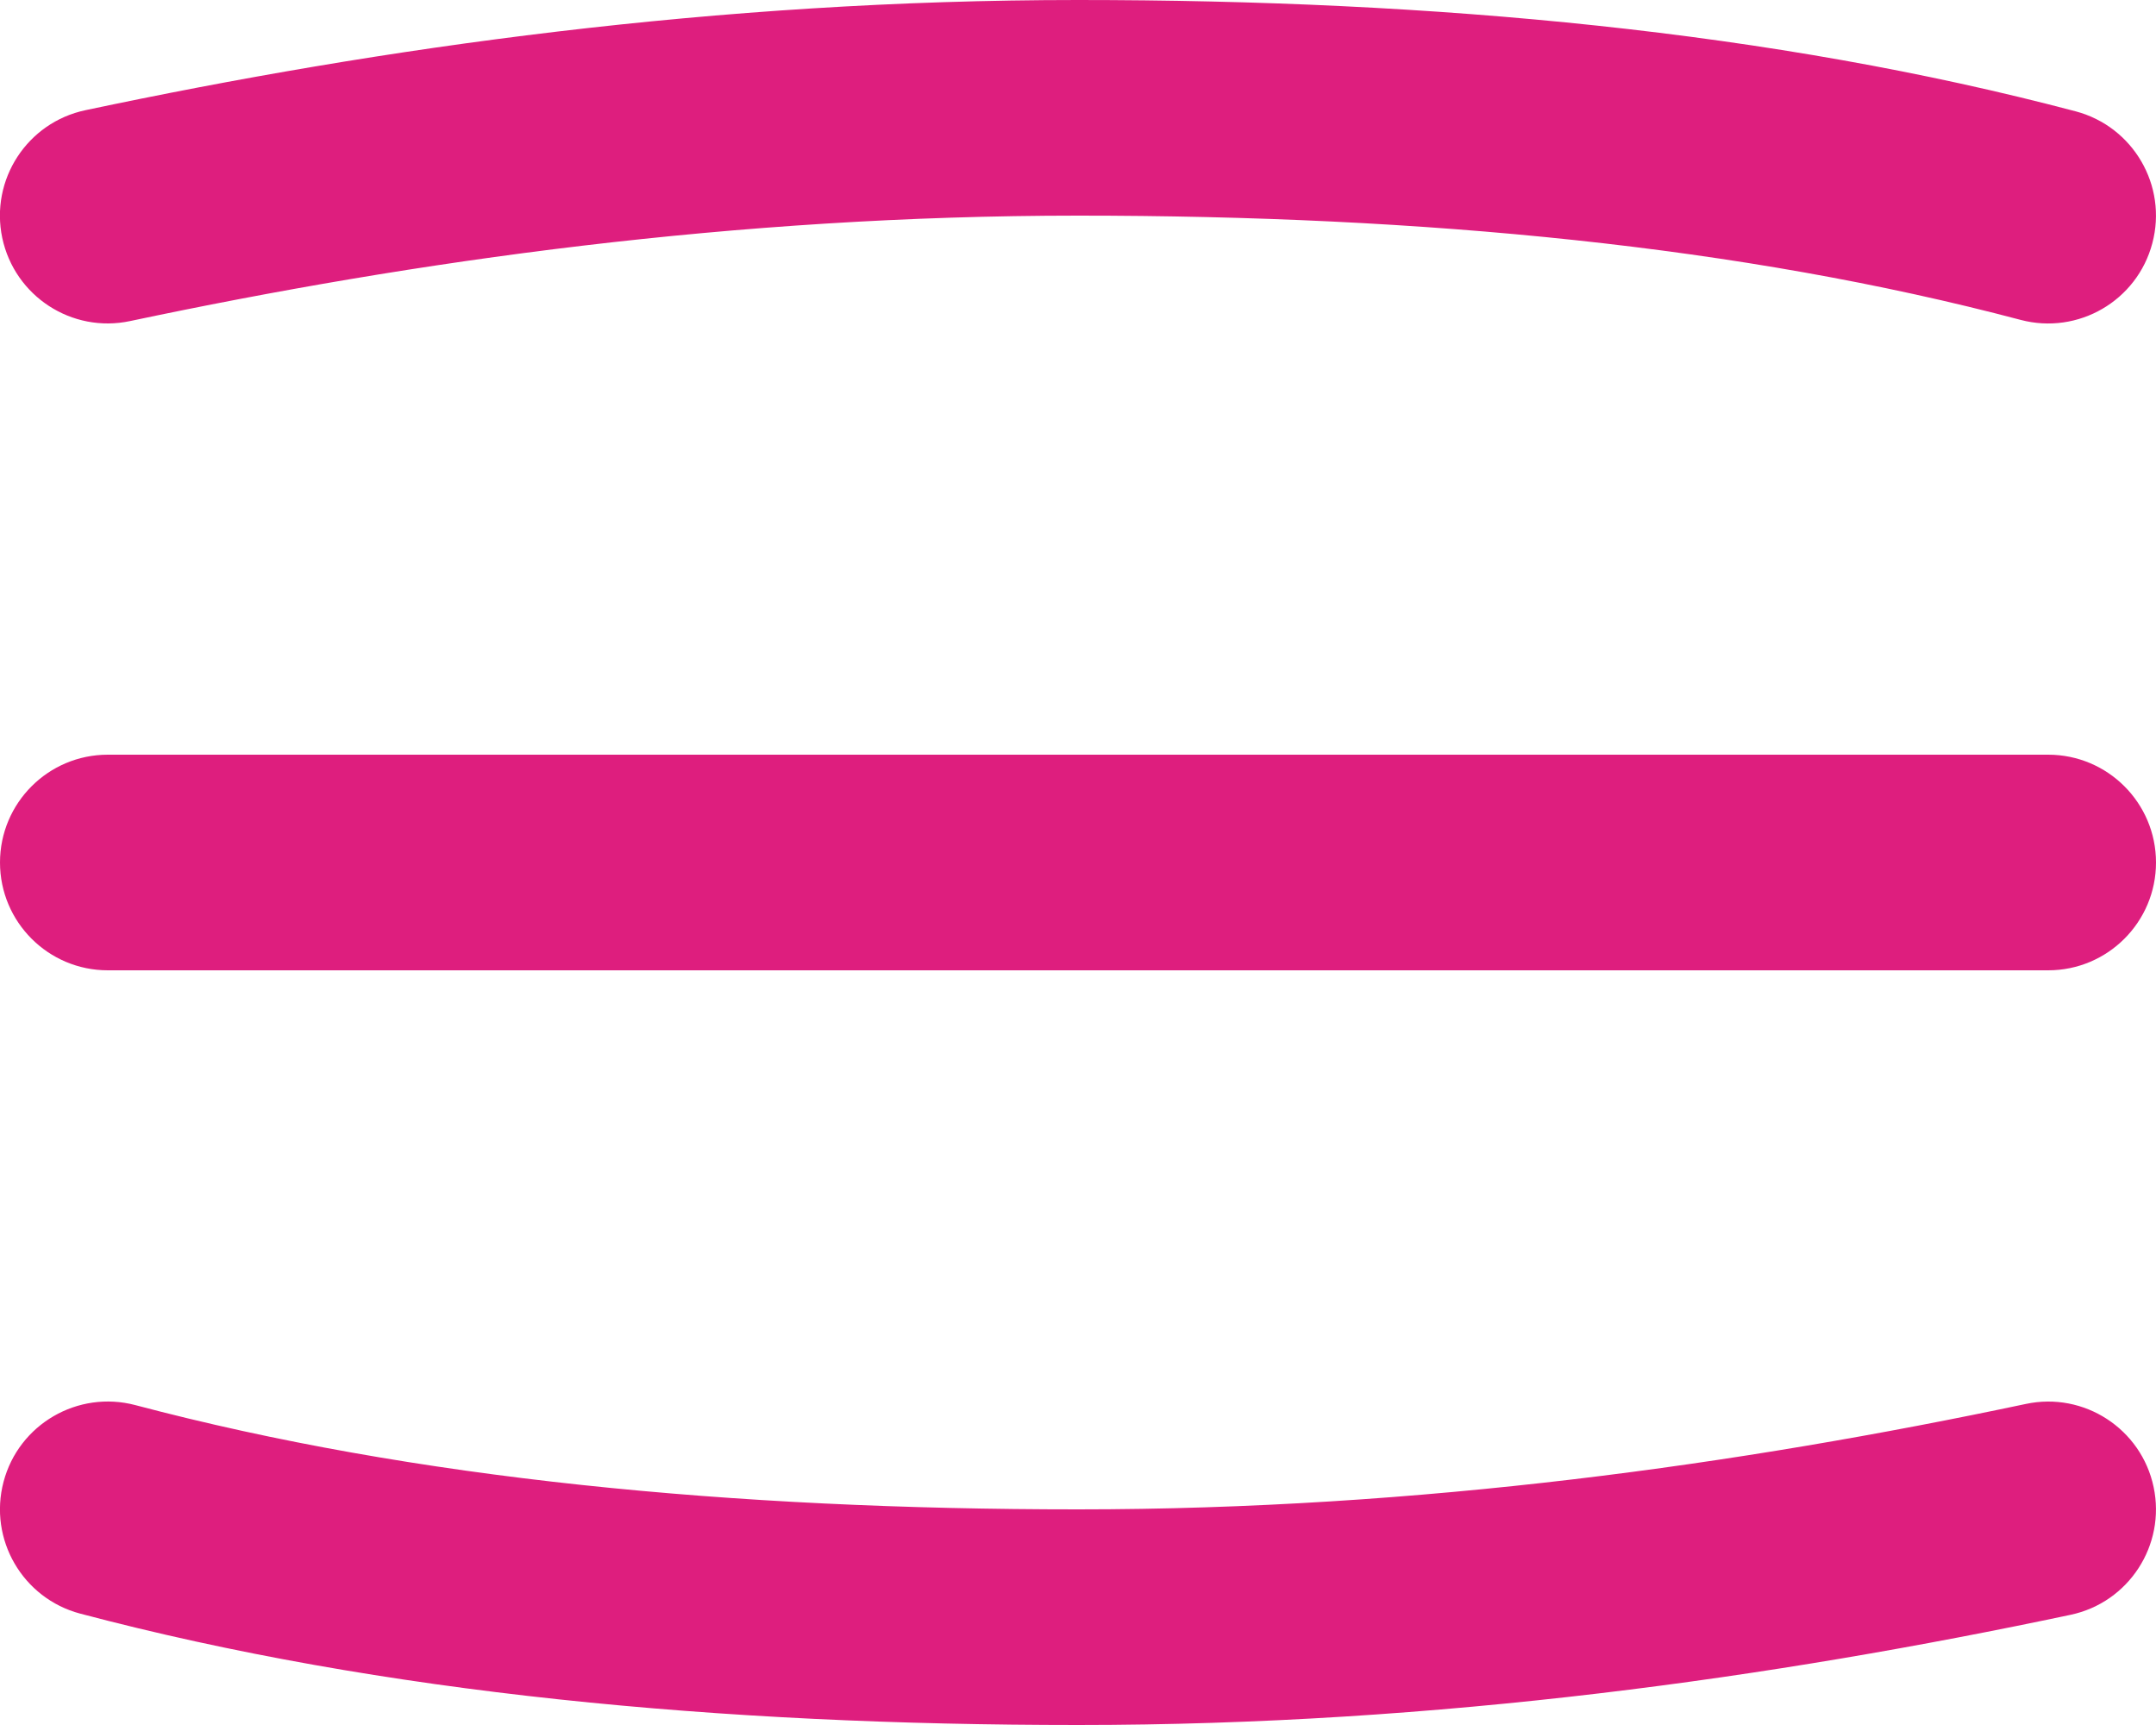
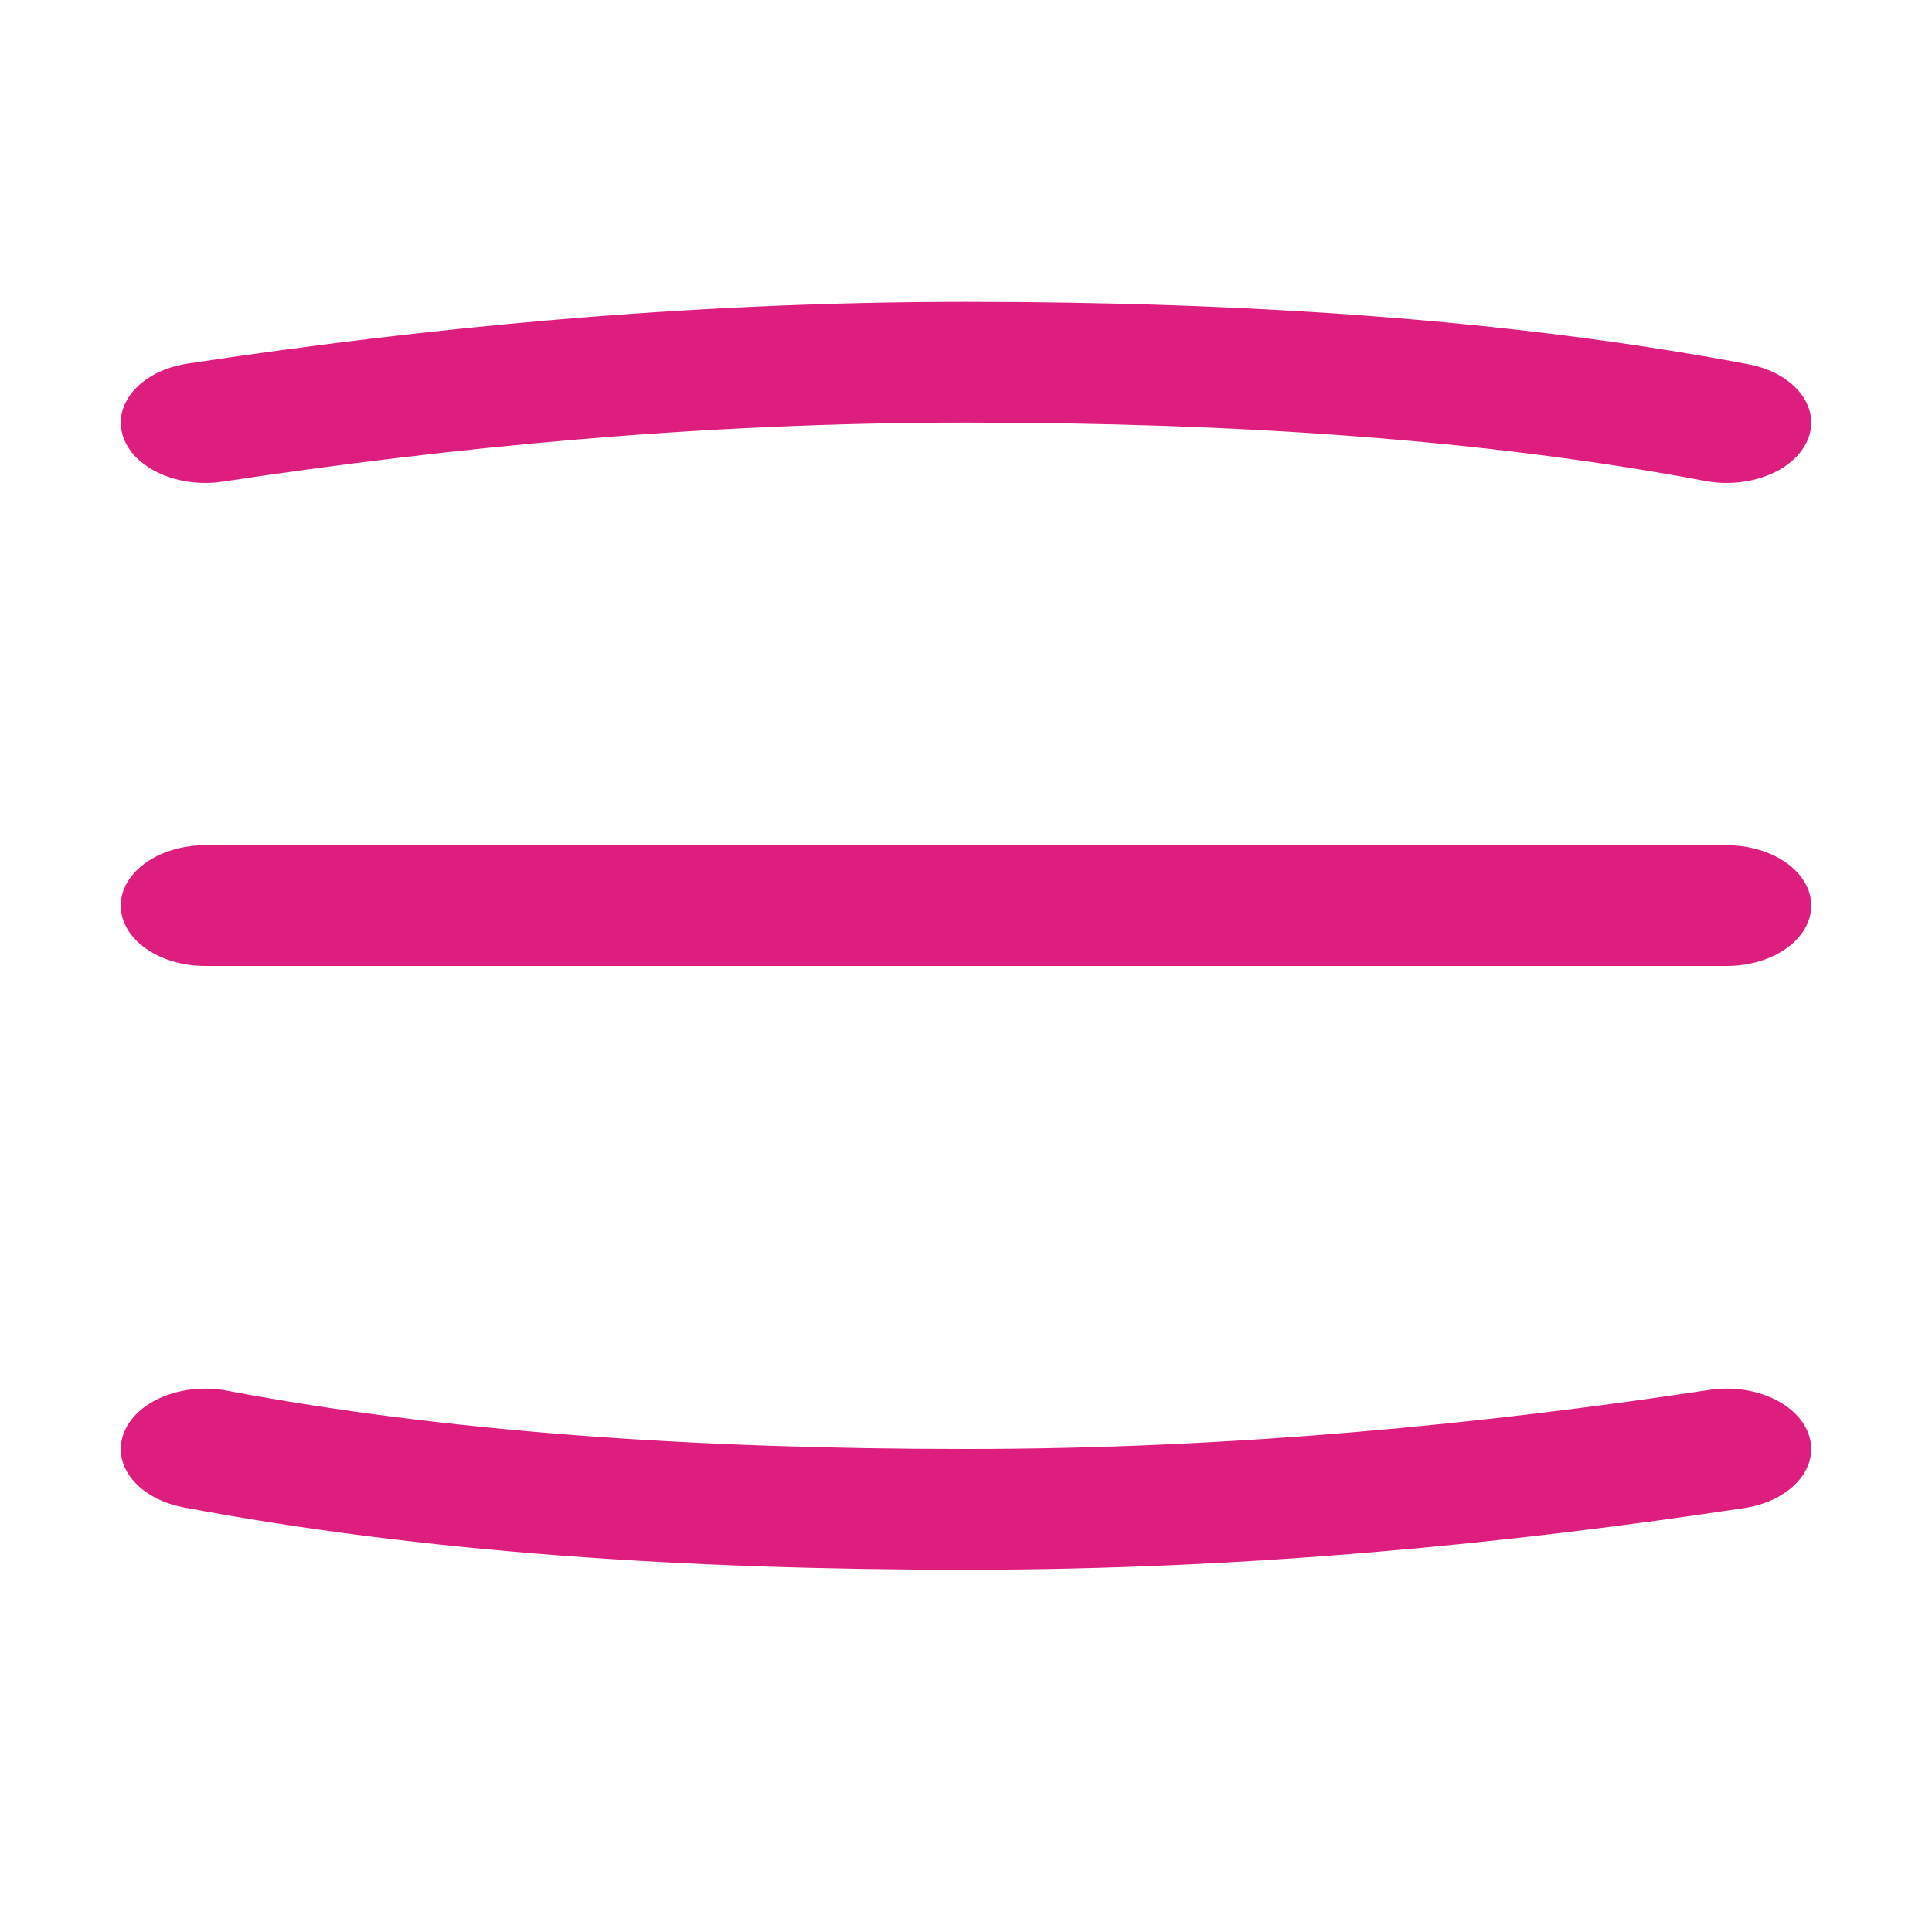
- <svg xmlns="http://www.w3.org/2000/svg" width="20" height="16" viewBox="0 0 20 16" fill="none">
-   <path fill-rule="evenodd" clip-rule="evenodd" d="M0 8C0 7.448 0.448 7 1 7H19C19.552 7 20 7.448 20 8C20 8.552 19.552 9 19 9H1C0.448 9 0 8.552 0 8Z" fill="#DE1E7E" />
-   <path fill-rule="evenodd" clip-rule="evenodd" d="M0.793 1.022C3.541 0.44 6.65 0 10 0C13.315 0 16.445 0.29 19.256 1.033C19.789 1.175 20.108 1.722 19.966 2.256C19.825 2.79 19.278 3.108 18.744 2.967C16.155 2.282 13.209 2 10 2C6.824 2 3.858 2.417 1.207 2.978C0.666 3.093 0.136 2.747 0.021 2.207C-0.093 1.667 0.252 1.136 0.793 1.022Z" fill="#DE1E7E" />
-   <path fill-rule="evenodd" clip-rule="evenodd" d="M0.033 13.744C0.174 13.21 0.722 12.892 1.256 13.033C3.845 13.718 6.79 14 10 14C13.175 14 16.141 13.583 18.793 13.022C19.333 12.907 19.864 13.253 19.978 13.793C20.092 14.333 19.747 14.864 19.207 14.978C16.458 15.56 13.349 16 10 16C6.684 16 3.555 15.71 0.744 14.967C0.21 14.825 -0.108 14.278 0.033 13.744Z" fill="#DE1E7E" />
+ <svg xmlns="http://www.w3.org/2000/svg" width="32" height="32" viewBox="0 0 32 32" fill="none">
+   <path fill-rule="evenodd" clip-rule="evenodd" d="M2 15C2 14.448 2.627 14 3.4 14H28.6C29.373 14 30 14.448 30 15C30 15.552 29.373 16 28.6 16H3.4C2.627 16 2 15.552 2 15Z" fill="#DE1E7E" />
+   <path fill-rule="evenodd" clip-rule="evenodd" d="M3.11 6.022C6.958 5.44 11.311 5 16 5C20.641 5 25.023 5.29 28.958 6.033C29.705 6.174 30.151 6.722 29.953 7.256C29.755 7.789 28.989 8.108 28.242 7.966C24.617 7.282 20.493 7 16 7C11.554 7 7.402 7.417 3.69 7.978C2.934 8.092 2.191 7.747 2.031 7.207C1.871 6.667 2.354 6.136 3.11 6.022Z" fill="#DE1E7E" />
+   <path fill-rule="evenodd" clip-rule="evenodd" d="M2.047 23.744C2.245 23.21 3.011 22.892 3.758 23.034C7.383 23.718 11.507 24 16 24C20.446 24 24.598 23.583 28.31 23.022C29.066 22.907 29.809 23.253 29.969 23.793C30.129 24.333 29.646 24.864 28.89 24.978C25.041 25.56 20.689 26 16 26C11.359 26 6.977 25.71 3.042 24.967C2.295 24.826 1.849 24.278 2.047 23.744Z" fill="#DE1E7E" />
</svg>
